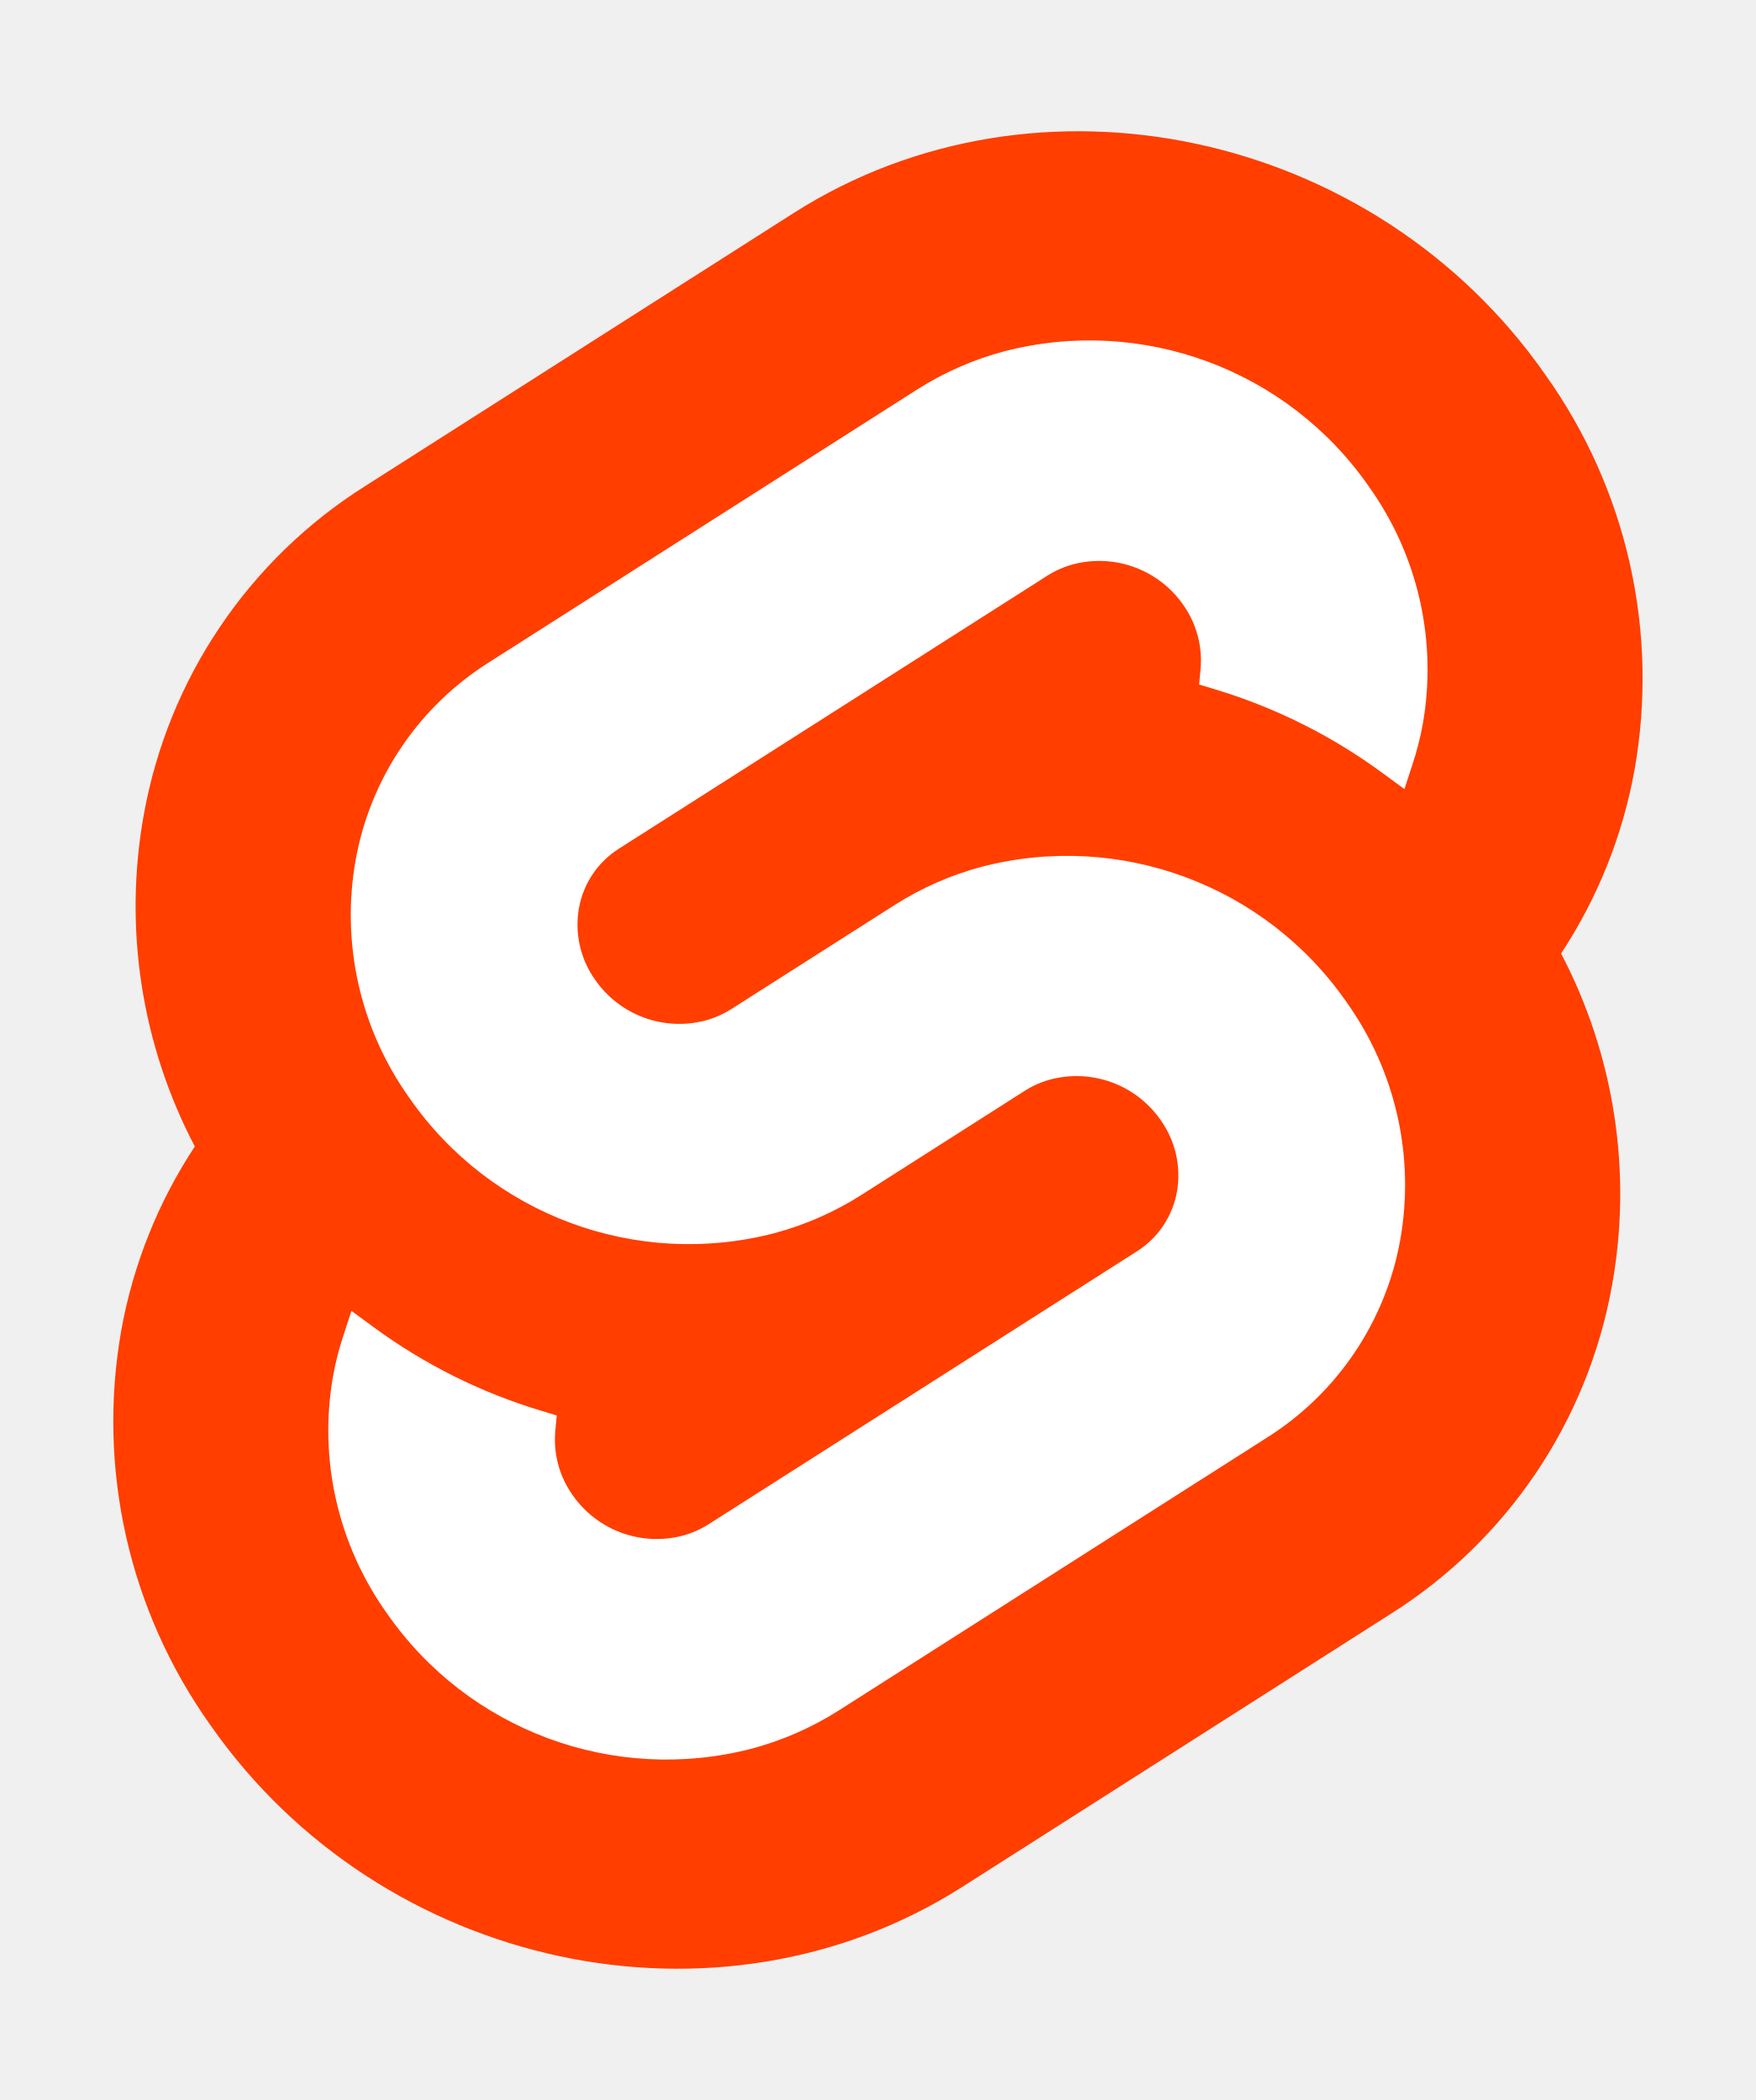
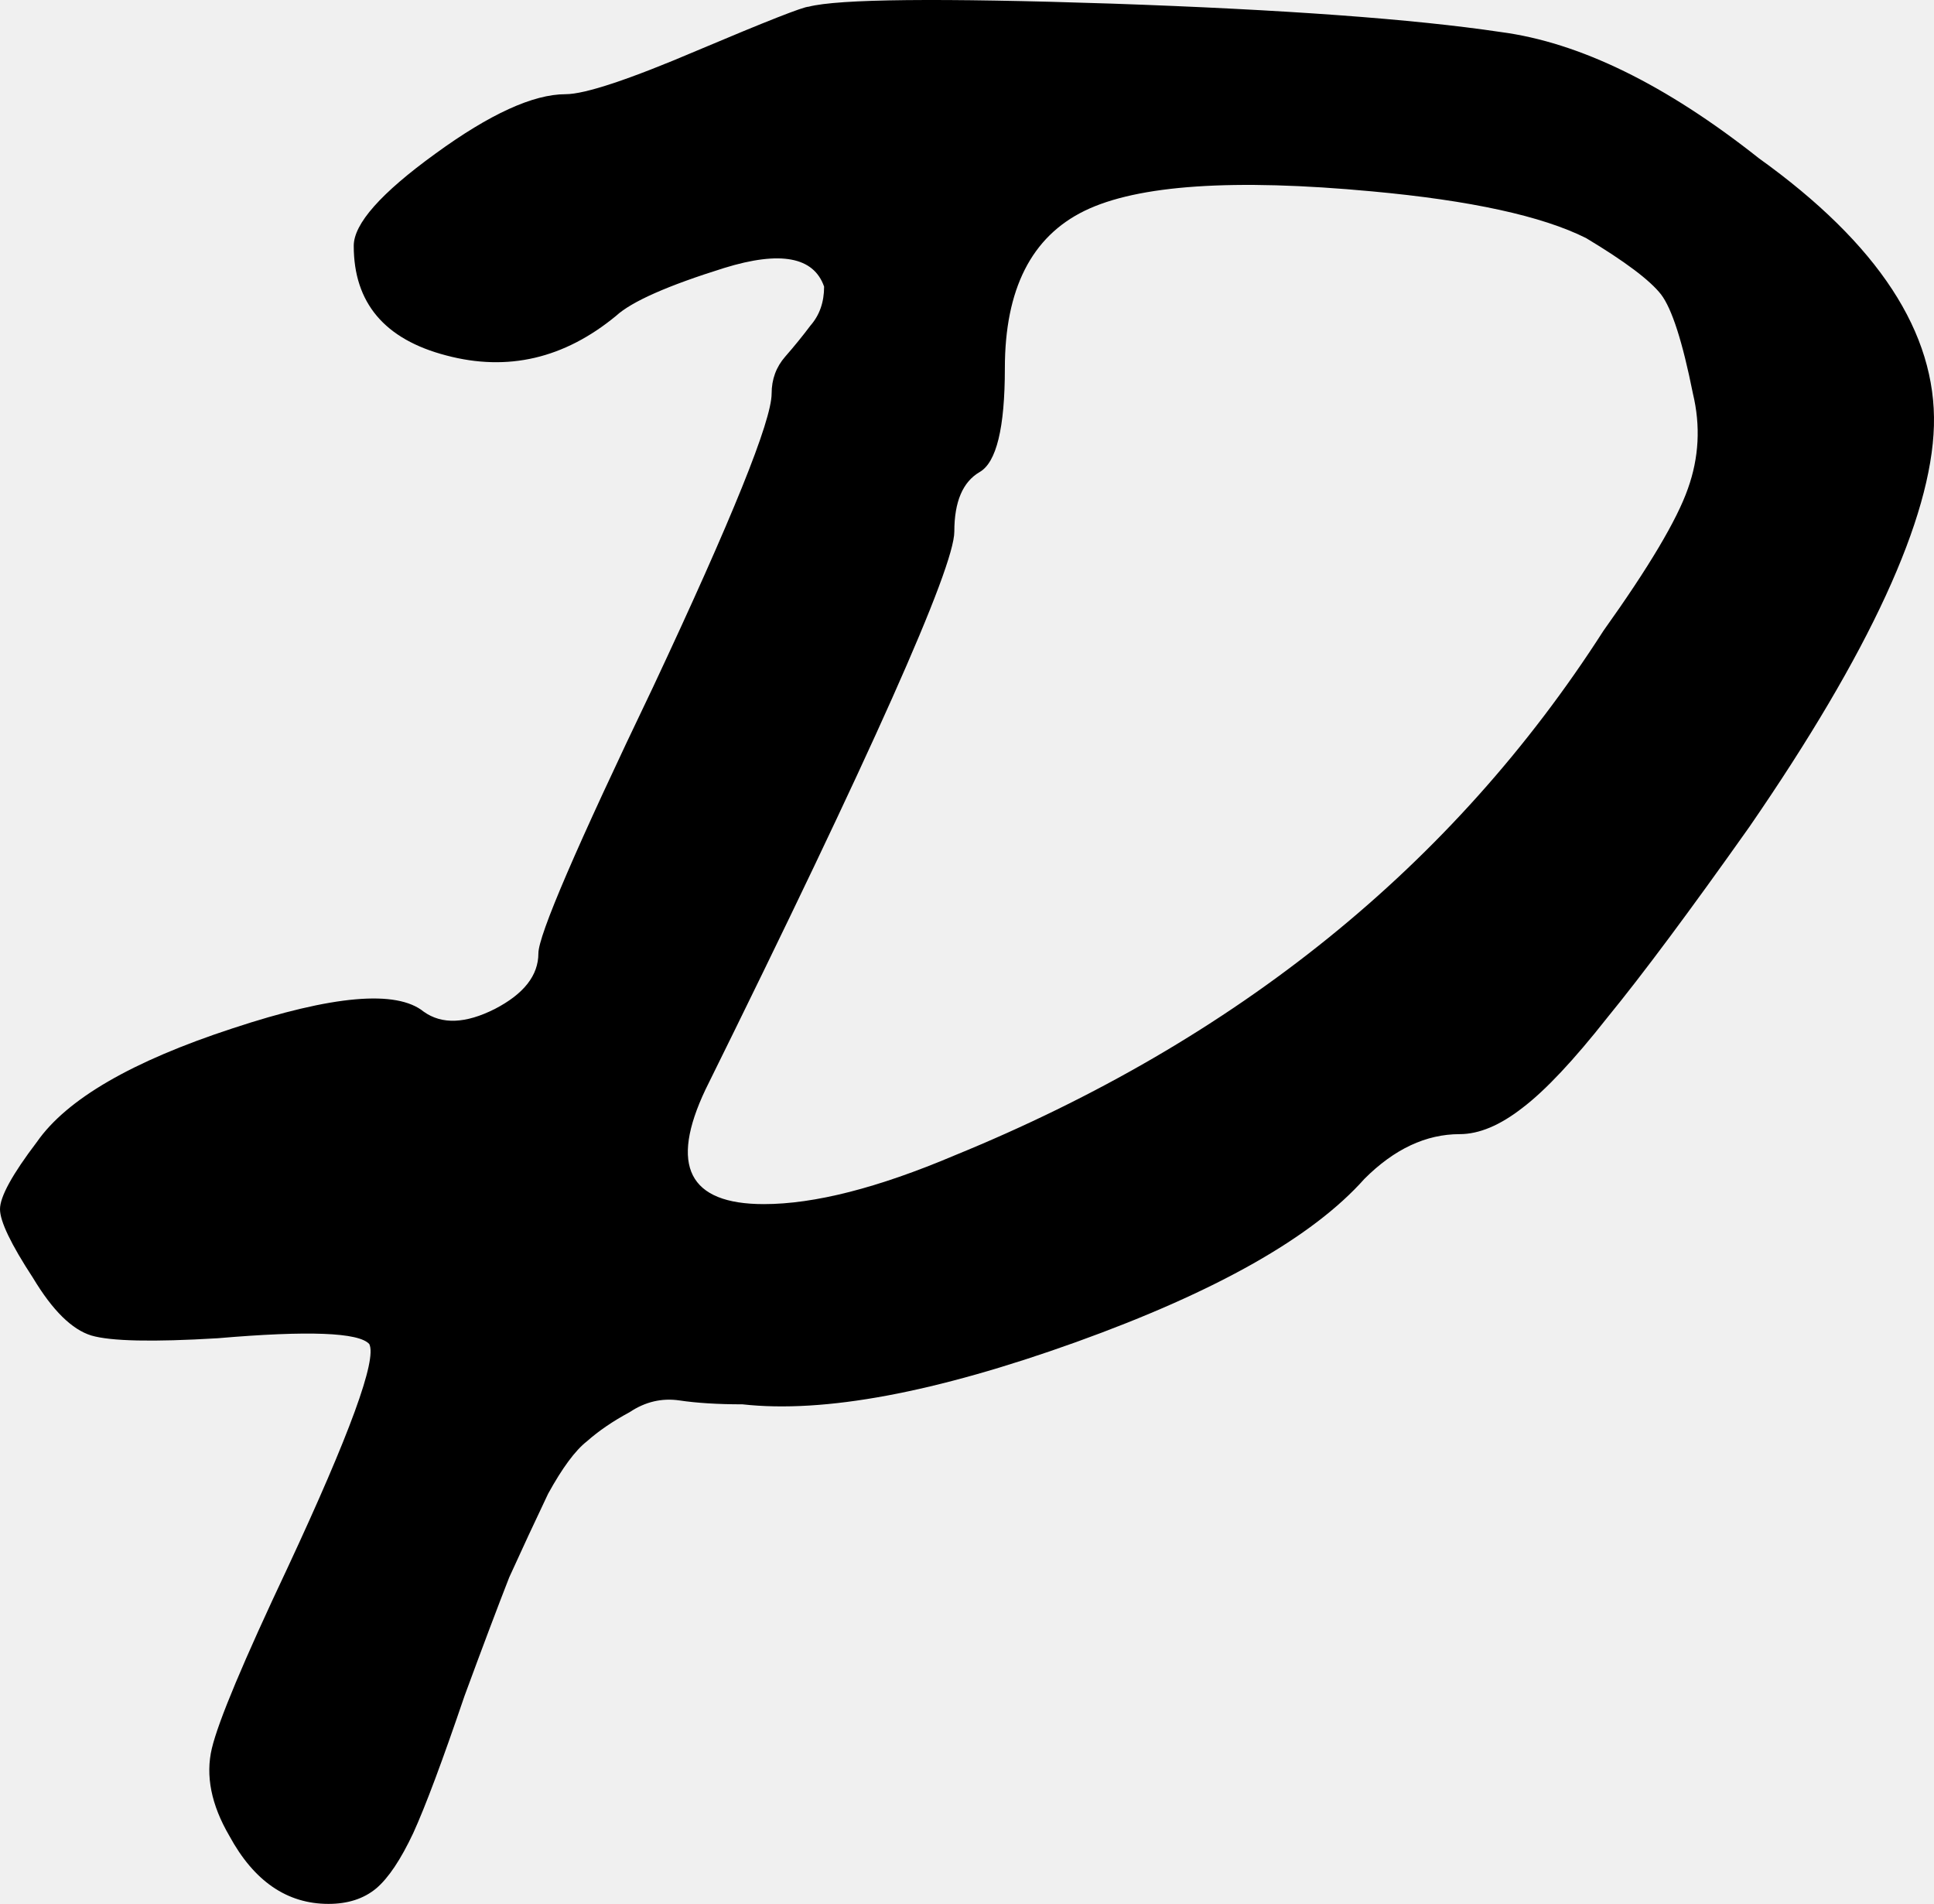
- <svg xmlns="http://www.w3.org/2000/svg" width="107" height="128" viewBox="0 0 107 128">
-   <path d="M94.157 22.819c-10.4-14.885-30.94-19.297-45.792-9.835L22.282 29.608A29.92 29.92 0 0 0 8.764 49.65a31.5 31.5 0 0 0 3.108 20.231 30 30 0 0 0-4.477 11.183 31.9 31.9 0 0 0 5.448 24.116c10.402 14.887 30.942 19.297 45.791 9.835l26.083-16.624A29.92 29.92 0 0 0 98.235 78.35a31.53 31.53 0 0 0-3.105-20.232 30 30 0 0 0 4.474-11.182 31.88 31.88 0 0 0-5.447-24.116" style="fill:#ff3e00" />
-   <path d="M45.817 106.582a20.72 20.72 0 0 1-22.237-8.243 19.17 19.17 0 0 1-3.277-14.503 18 18 0 0 1 .624-2.435l.49-1.498 1.337.981a33.6 33.6 0 0 0 10.203 5.098l.97.294-.09.968a5.85 5.85 0 0 0 1.052 3.878 6.24 6.24 0 0 0 6.695 2.485 5.8 5.8 0 0 0 1.603-.704L69.27 76.28a5.43 5.43 0 0 0 2.45-3.631 5.8 5.8 0 0 0-.987-4.371 6.24 6.24 0 0 0-6.698-2.487 5.7 5.7 0 0 0-1.6.704l-9.953 6.345a19 19 0 0 1-5.296 2.326 20.72 20.72 0 0 1-22.237-8.243 19.17 19.17 0 0 1-3.277-14.502 17.99 17.99 0 0 1 8.13-12.052l26.081-16.623a19 19 0 0 1 5.3-2.329 20.72 20.72 0 0 1 22.237 8.243 19.17 19.17 0 0 1 3.277 14.503 18 18 0 0 1-.624 2.435l-.49 1.498-1.337-.98a33.6 33.6 0 0 0-10.203-5.1l-.97-.294.09-.968a5.86 5.86 0 0 0-1.052-3.878 6.24 6.24 0 0 0-6.696-2.485 5.8 5.8 0 0 0-1.602.704L37.73 51.72a5.42 5.42 0 0 0-2.449 3.63 5.79 5.79 0 0 0 .986 4.372 6.24 6.24 0 0 0 6.698 2.486 5.8 5.8 0 0 0 1.602-.704l9.952-6.342a19 19 0 0 1 5.295-2.328 20.72 20.72 0 0 1 22.237 8.242 19.17 19.17 0 0 1 3.277 14.503 18 18 0 0 1-8.13 12.053l-26.081 16.622a19 19 0 0 1-5.3 2.328" style="fill:#fff" />
+ <svg xmlns="http://www.w3.org/2000/svg" viewBox="0 34.927 49.752 48.973" data-asc="1.625" width="49.752" height="48.973">
+   <defs />
+   <g fill="#000000">
+     <g transform="translate(0, 0)">
+       <path d="M16.80 52.60Q19.85 46.10 19.85 45.05Q19.85 44.50 20.20 44.10Q20.55 43.70 20.85 43.30Q21.20 42.90 21.20 42.30Q20.80 41.15 18.63 41.82Q16.45 42.50 15.85 43.05Q13.85 44.70 11.48 44.07Q9.10 43.45 9.10 41.25Q9.10 40.40 11.20 38.88Q13.30 37.35 14.55 37.35Q15.30 37.35 17.95 36.22Q20.60 35.10 20.80 35.10Q21.95 34.80 28.60 35.02Q35.25 35.25 38.60 35.75Q41.65 36.15 45.25 39Q49.85 42.30 49.75 45.88Q49.65 49.45 45 56.20Q42.70 59.45 41.35 61.10Q40.05 62.75 39.17 63.42Q38.30 64.10 37.55 64.10Q36.25 64.10 35.10 65.25Q33.10 67.50 27.68 69.45Q22.25 71.40 19.10 71.05Q18.15 71.05 17.48 70.95Q16.80 70.85 16.20 71.25Q15.55 71.60 15.10 72Q14.65 72.35 14.10 73.35Q13.60 74.40 13.10 75.50Q12.65 76.65 11.95 78.55Q11.10 81.05 10.63 82.08Q10.15 83.10 9.68 83.50Q9.20 83.90 8.45 83.90Q6.85 83.90 5.90 82.15Q5.20 80.95 5.45 79.90Q5.70 78.85 7.40 75.25Q9.80 70.10 9.50 69.50Q9.10 69.05 5.60 69.35Q3.10 69.50 2.35 69.28Q1.60 69.05 0.85 67.80Q0 66.50 0 66.03Q0 65.55 0.95 64.30Q2.10 62.65 5.98 61.38Q9.85 60.10 10.90 60.95Q11.60 61.45 12.73 60.88Q13.85 60.30 13.85 59.45Q13.85 58.75 16.80 52.60M43.55 45.05Q43.15 43.05 42.73 42.50Q42.30 41.95 40.80 41.05Q39.10 40.20 35.30 39.85Q29.95 39.35 27.90 40.35Q25.85 41.35 25.85 44.40Q25.85 46.70 25.20 47.07Q24.55 47.45 24.55 48.60Q24.55 50 18.15 62.95Q16.75 65.90 19.65 65.90Q21.60 65.90 24.55 64.65Q35.45 60.20 41.25 51.15Q43 48.70 43.42 47.50Q43.85 46.30 43.55 45.05Z" />
+     </g>
+   </g>
</svg>
